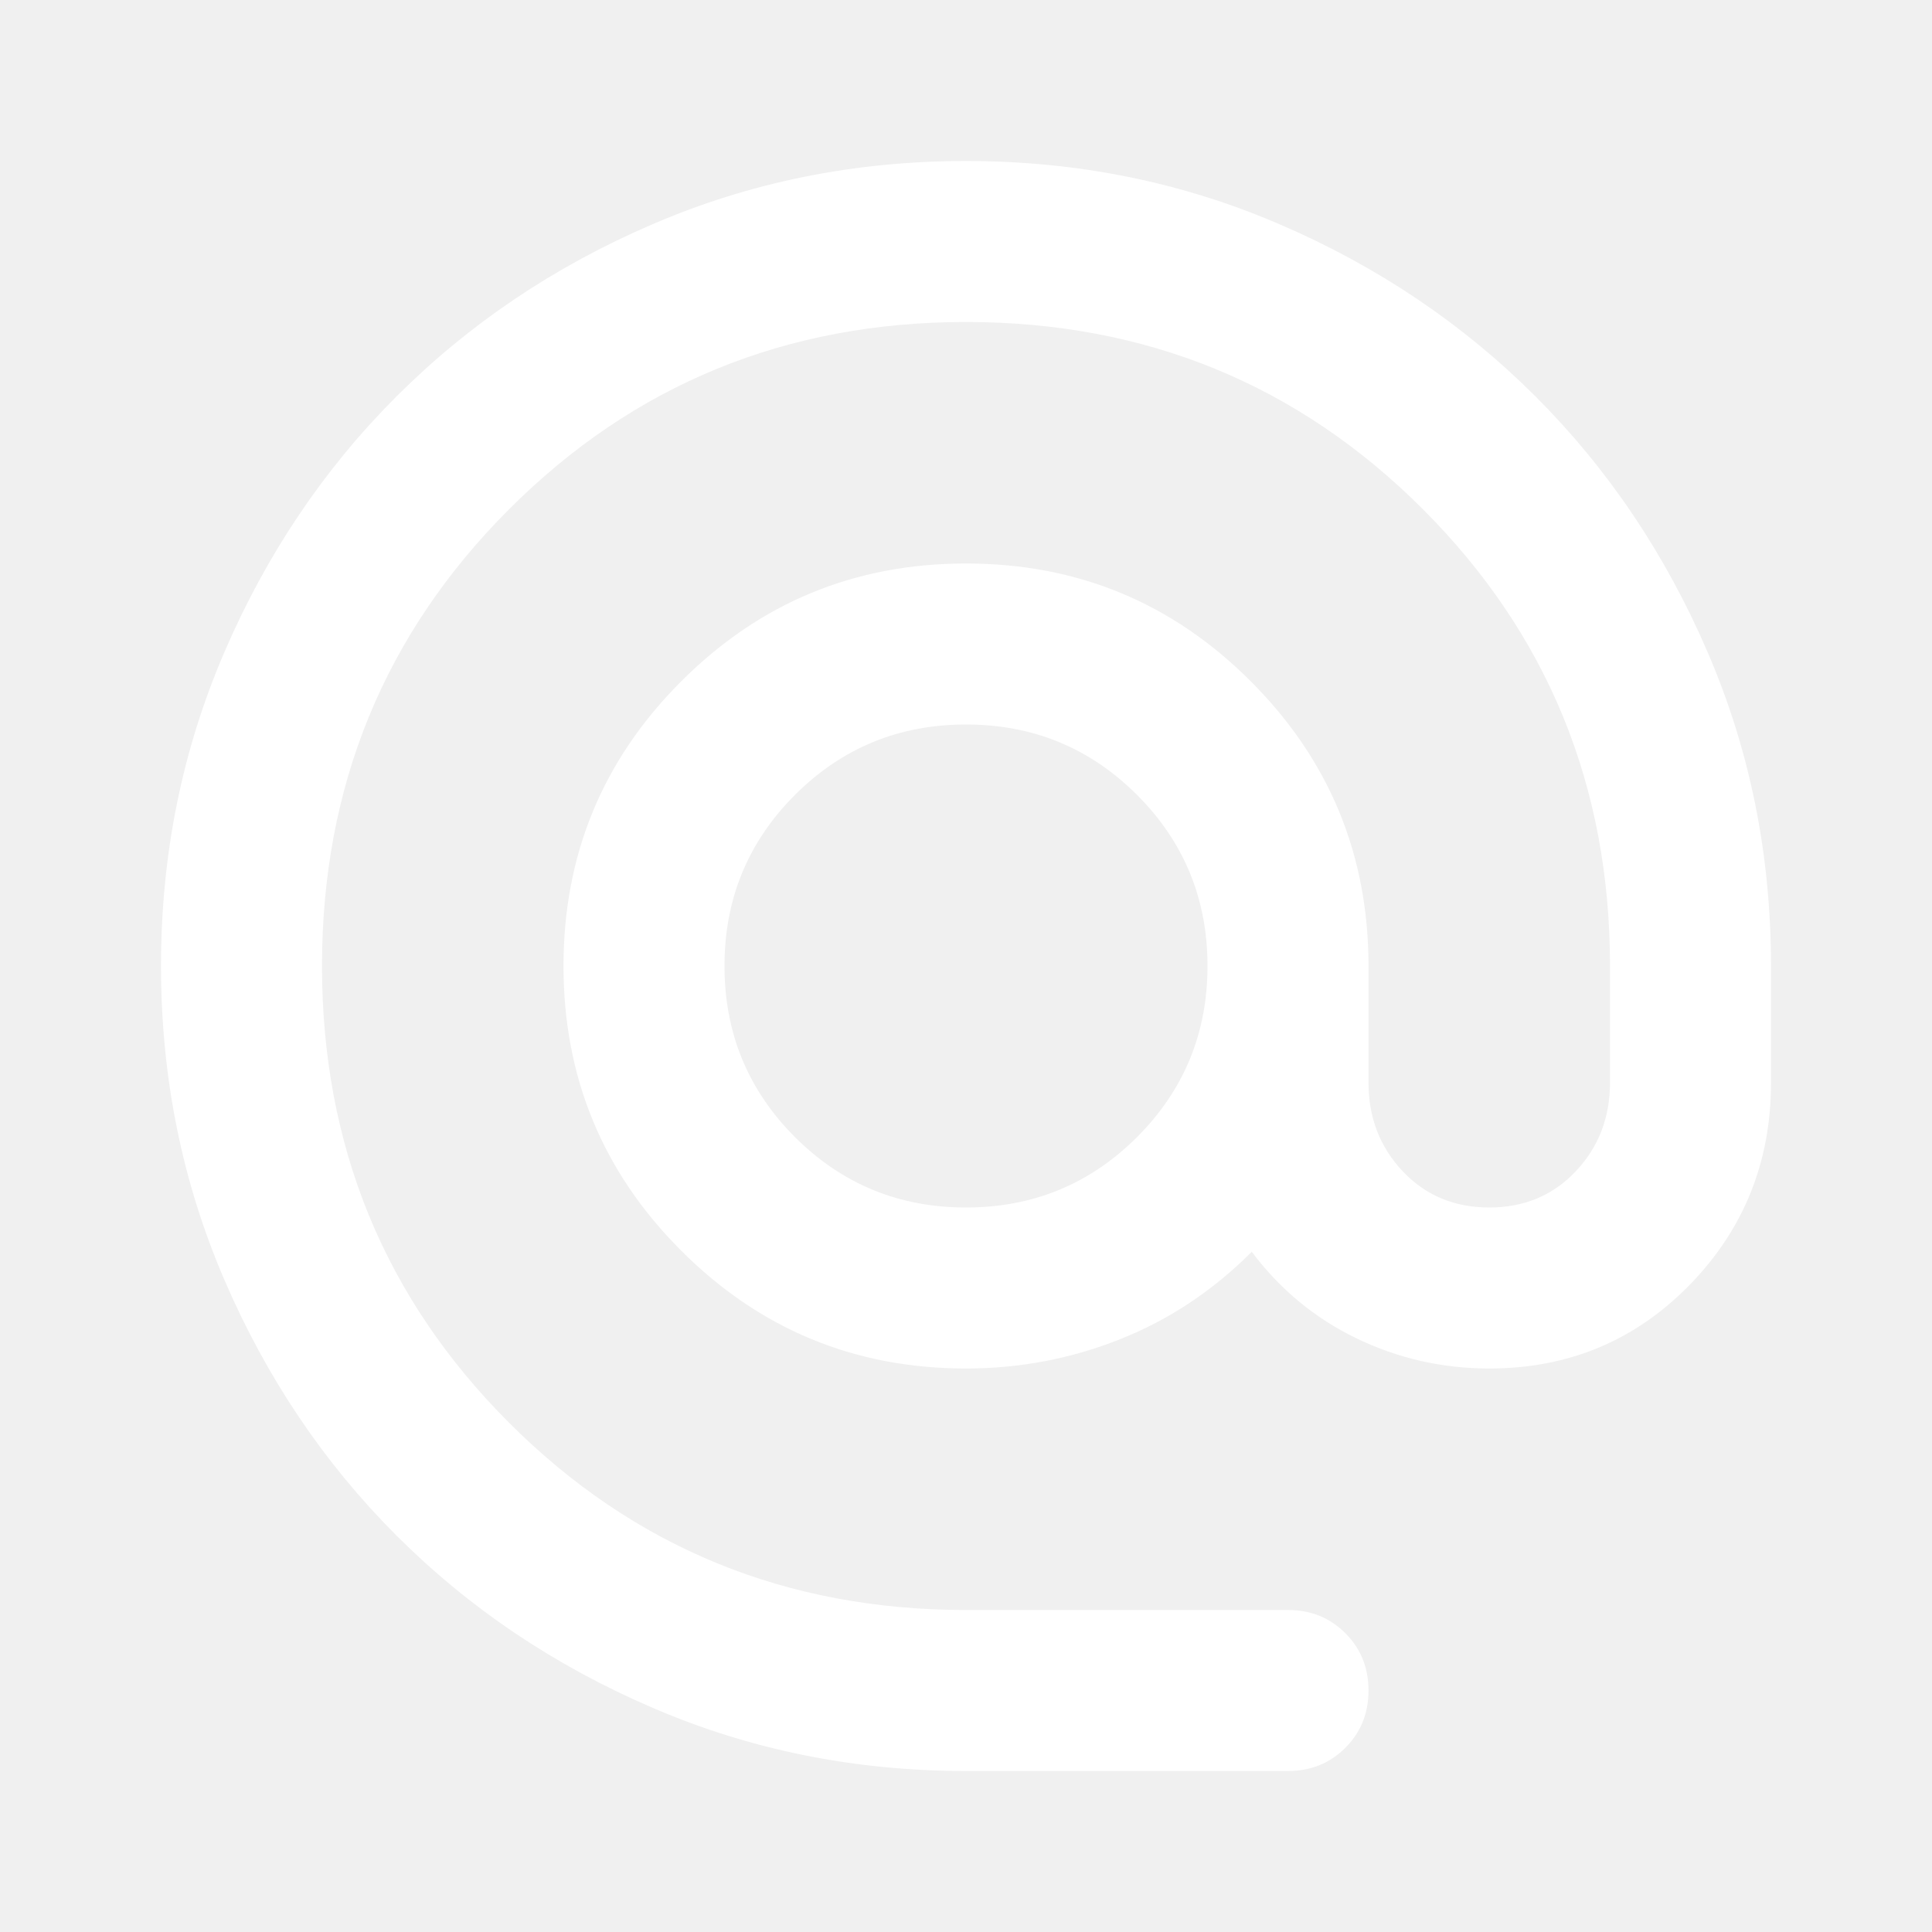
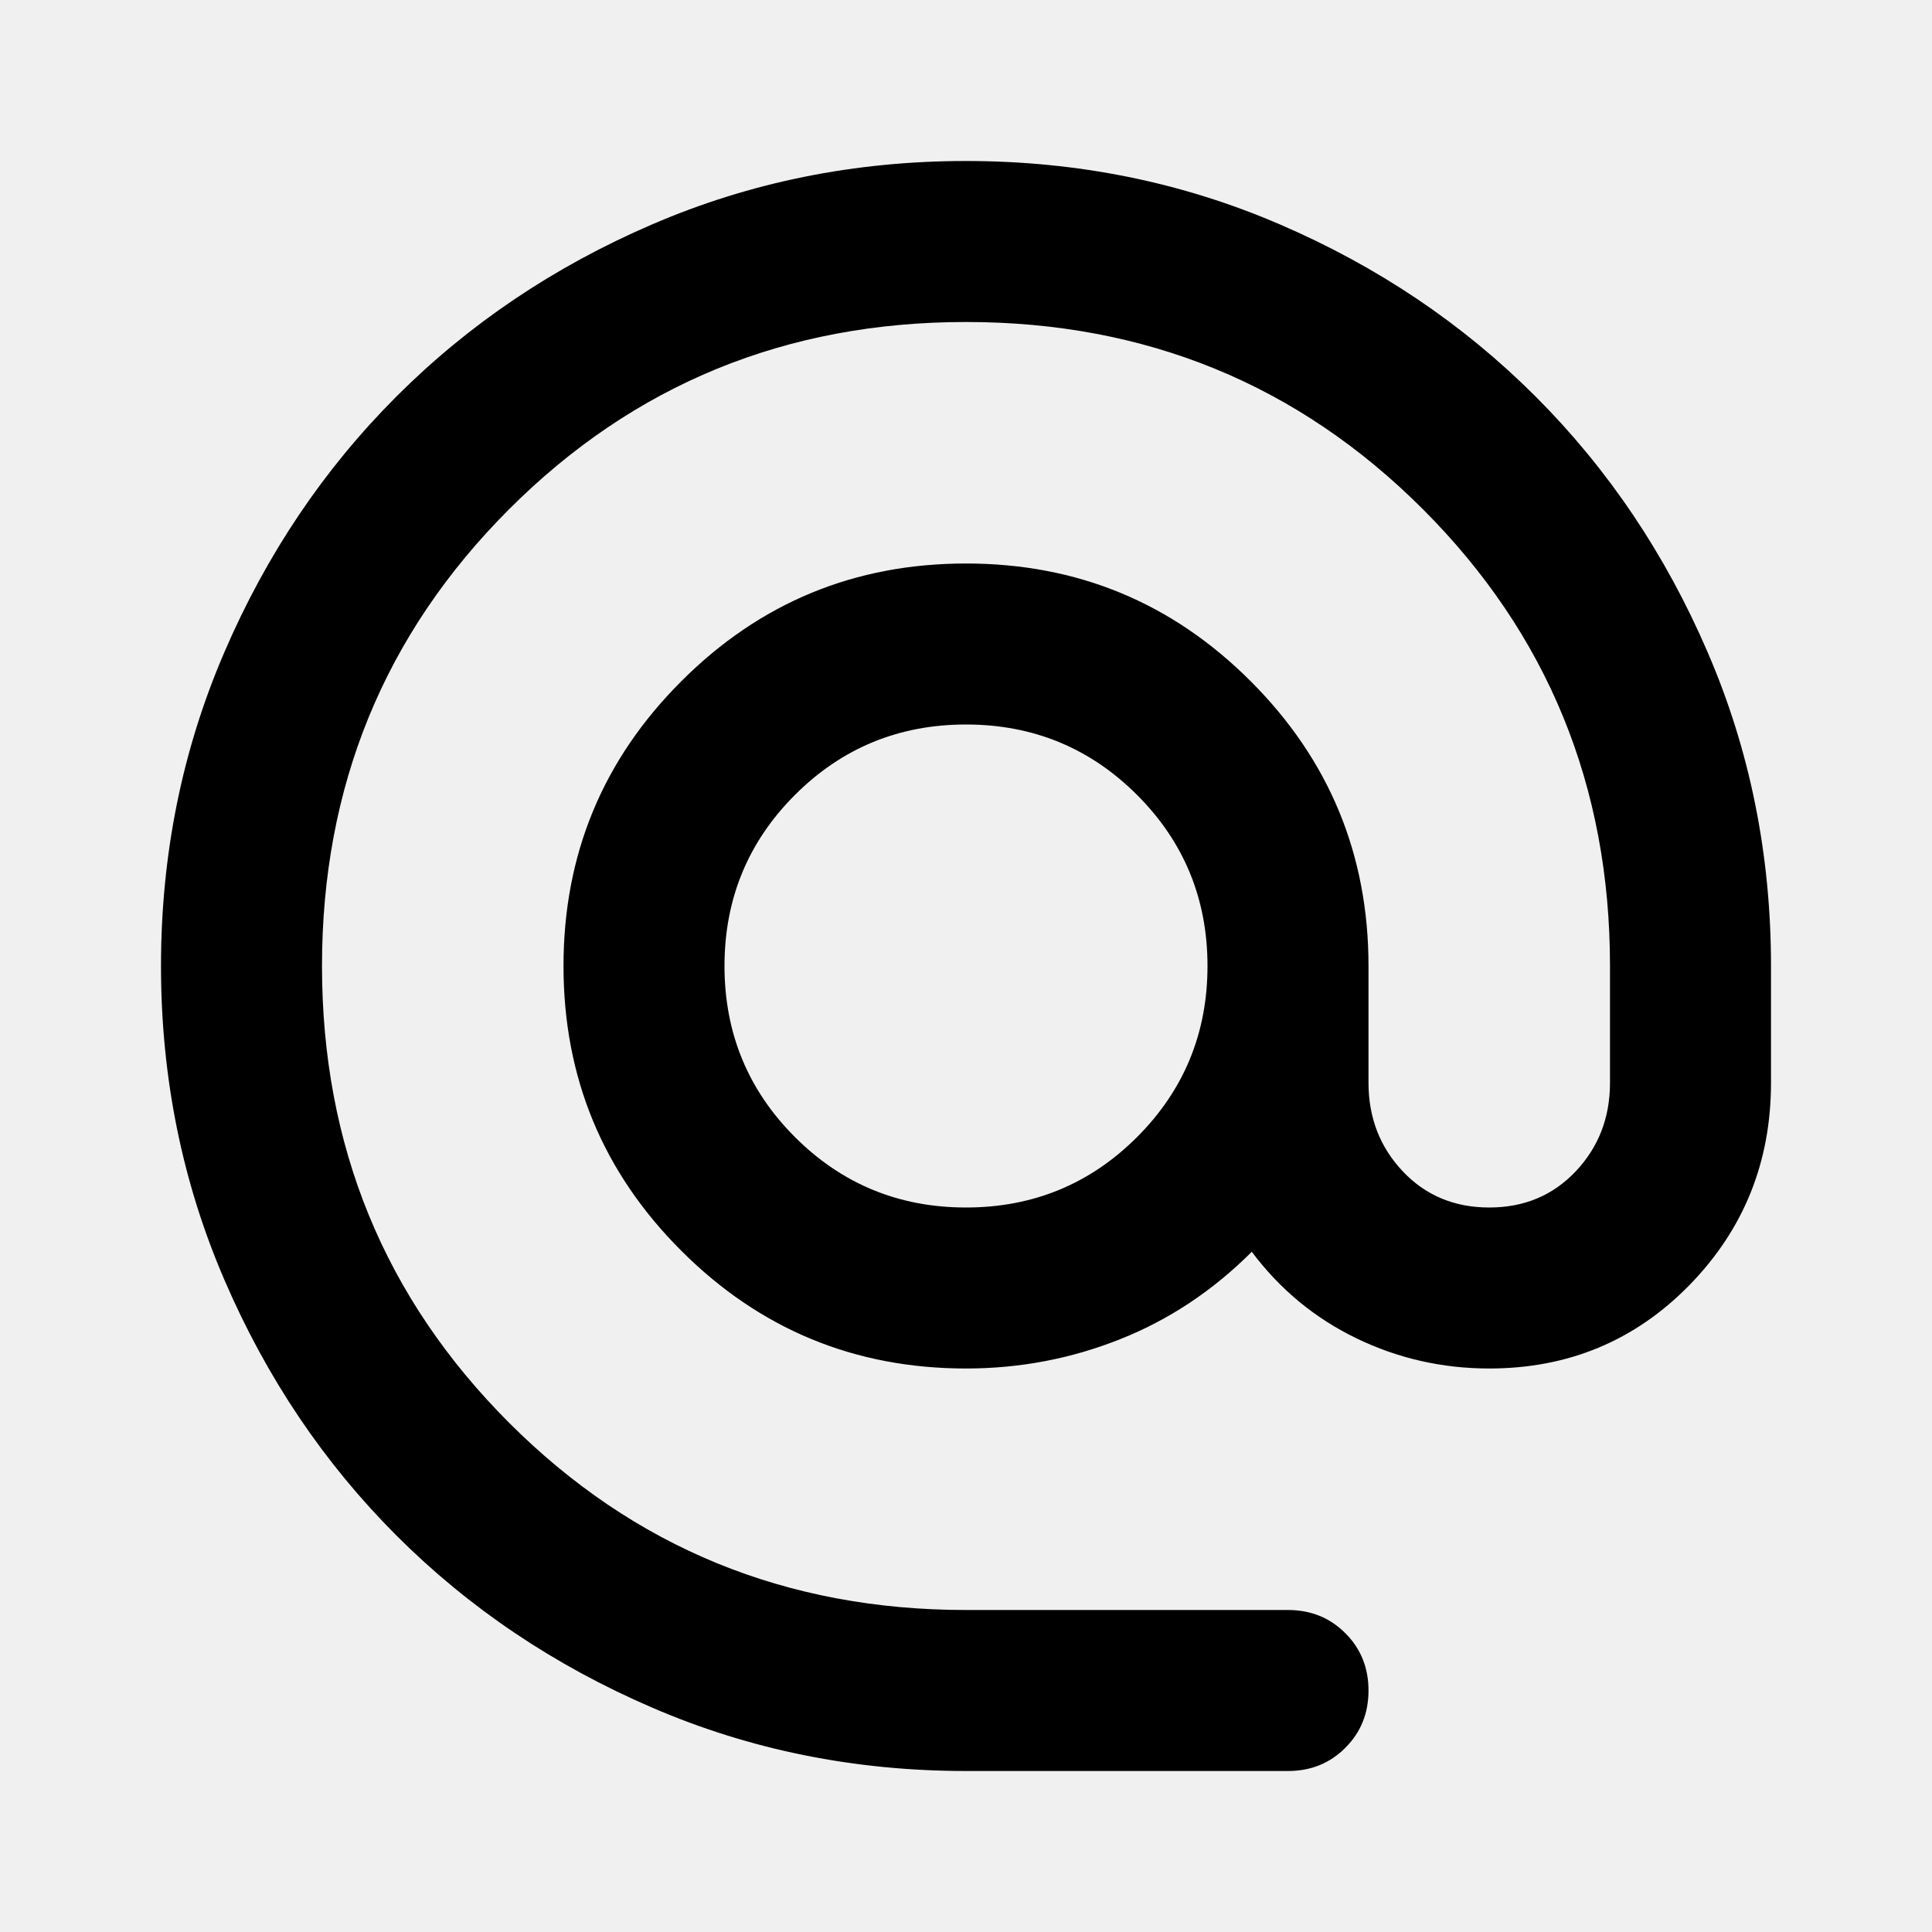
<svg xmlns="http://www.w3.org/2000/svg" width="24" height="24" viewBox="0 0 24 24" fill="none">
-   <path d="M12 22C10.617 22 9.317 21.738 8.1 21.212C6.883 20.688 5.825 19.975 4.925 19.075C4.025 18.175 3.312 17.117 2.788 15.9C2.263 14.683 2 13.383 2 12C2 10.617 2.263 9.317 2.788 8.1C3.312 6.883 4.025 5.825 4.925 4.925C5.825 4.025 6.883 3.312 8.1 2.788C9.317 2.263 10.617 2 12 2C13.383 2 14.683 2.263 15.9 2.788C17.117 3.312 18.175 4.025 19.075 4.925C19.975 5.825 20.688 6.883 21.212 8.1C21.738 9.317 22 10.617 22 12V13.45C22 14.433 21.663 15.271 20.988 15.963C20.312 16.654 19.483 17 18.5 17C17.917 17 17.367 16.875 16.85 16.625C16.333 16.375 15.9 16.017 15.55 15.55C15.067 16.033 14.521 16.396 13.912 16.637C13.304 16.879 12.667 17 12 17C10.617 17 9.438 16.512 8.463 15.537C7.487 14.562 7 13.383 7 12C7 10.617 7.487 9.438 8.463 8.463C9.438 7.487 10.617 7 12 7C13.383 7 14.562 7.487 15.537 8.463C16.512 9.438 17 10.617 17 12V13.45C17 13.883 17.142 14.25 17.425 14.55C17.708 14.85 18.067 15 18.5 15C18.933 15 19.292 14.85 19.575 14.55C19.858 14.25 20 13.883 20 13.45V12C20 9.767 19.225 7.875 17.675 6.325C16.125 4.775 14.233 4 12 4C9.767 4 7.875 4.775 6.325 6.325C4.775 7.875 4 9.767 4 12C4 14.233 4.775 16.125 6.325 17.675C7.875 19.225 9.767 20 12 20H16C16.283 20 16.521 20.096 16.712 20.288C16.904 20.479 17 20.717 17 21C17 21.283 16.904 21.521 16.712 21.712C16.521 21.904 16.283 22 16 22H12ZM14.125 14.125C14.708 13.542 15 12.833 15 12C15 11.167 14.708 10.458 14.125 9.875C13.542 9.292 12.833 9 12 9C11.167 9 10.458 9.292 9.875 9.875C9.292 10.458 9 11.167 9 12C9 12.833 9.292 13.542 9.875 14.125C10.458 14.708 11.167 15 12 15C12.833 15 13.542 14.708 14.125 14.125Z" fill="white" />
+   <path d="M12 22C10.617 22 9.317 21.738 8.1 21.212C6.883 20.688 5.825 19.975 4.925 19.075C4.025 18.175 3.312 17.117 2.788 15.9C2.263 14.683 2 13.383 2 12C2 10.617 2.263 9.317 2.788 8.1C3.312 6.883 4.025 5.825 4.925 4.925C5.825 4.025 6.883 3.312 8.1 2.788C9.317 2.263 10.617 2 12 2C13.383 2 14.683 2.263 15.9 2.788C17.117 3.312 18.175 4.025 19.075 4.925C19.975 5.825 20.688 6.883 21.212 8.1C21.738 9.317 22 10.617 22 12V13.45C22 14.433 21.663 15.271 20.988 15.963C20.312 16.654 19.483 17 18.5 17C17.917 17 17.367 16.875 16.85 16.625C16.333 16.375 15.9 16.017 15.55 15.55C15.067 16.033 14.521 16.396 13.912 16.637C13.304 16.879 12.667 17 12 17C10.617 17 9.438 16.512 8.463 15.537C7.487 14.562 7 13.383 7 12C7 10.617 7.487 9.438 8.463 8.463C9.438 7.487 10.617 7 12 7C13.383 7 14.562 7.487 15.537 8.463C16.512 9.438 17 10.617 17 12V13.45C17 13.883 17.142 14.25 17.425 14.55C17.708 14.85 18.067 15 18.5 15C18.933 15 19.292 14.85 19.575 14.55C19.858 14.25 20 13.883 20 13.45V12C20 9.767 19.225 7.875 17.675 6.325C16.125 4.775 14.233 4 12 4C9.767 4 7.875 4.775 6.325 6.325C4.775 7.875 4 9.767 4 12C4 14.233 4.775 16.125 6.325 17.675C7.875 19.225 9.767 20 12 20H16C16.283 20 16.521 20.096 16.712 20.288C16.904 20.479 17 20.717 17 21C17 21.283 16.904 21.521 16.712 21.712C16.521 21.904 16.283 22 16 22H12ZM14.125 14.125C14.708 13.542 15 12.833 15 12C15 11.167 14.708 10.458 14.125 9.875C13.542 9.292 12.833 9 12 9C11.167 9 10.458 9.292 9.875 9.875C9.292 10.458 9 11.167 9 12C9 12.833 9.292 13.542 9.875 14.125C10.458 14.708 11.167 15 12 15C12.833 15 13.542 14.708 14.125 14.125Z" fill="currentColor" />
</svg>
